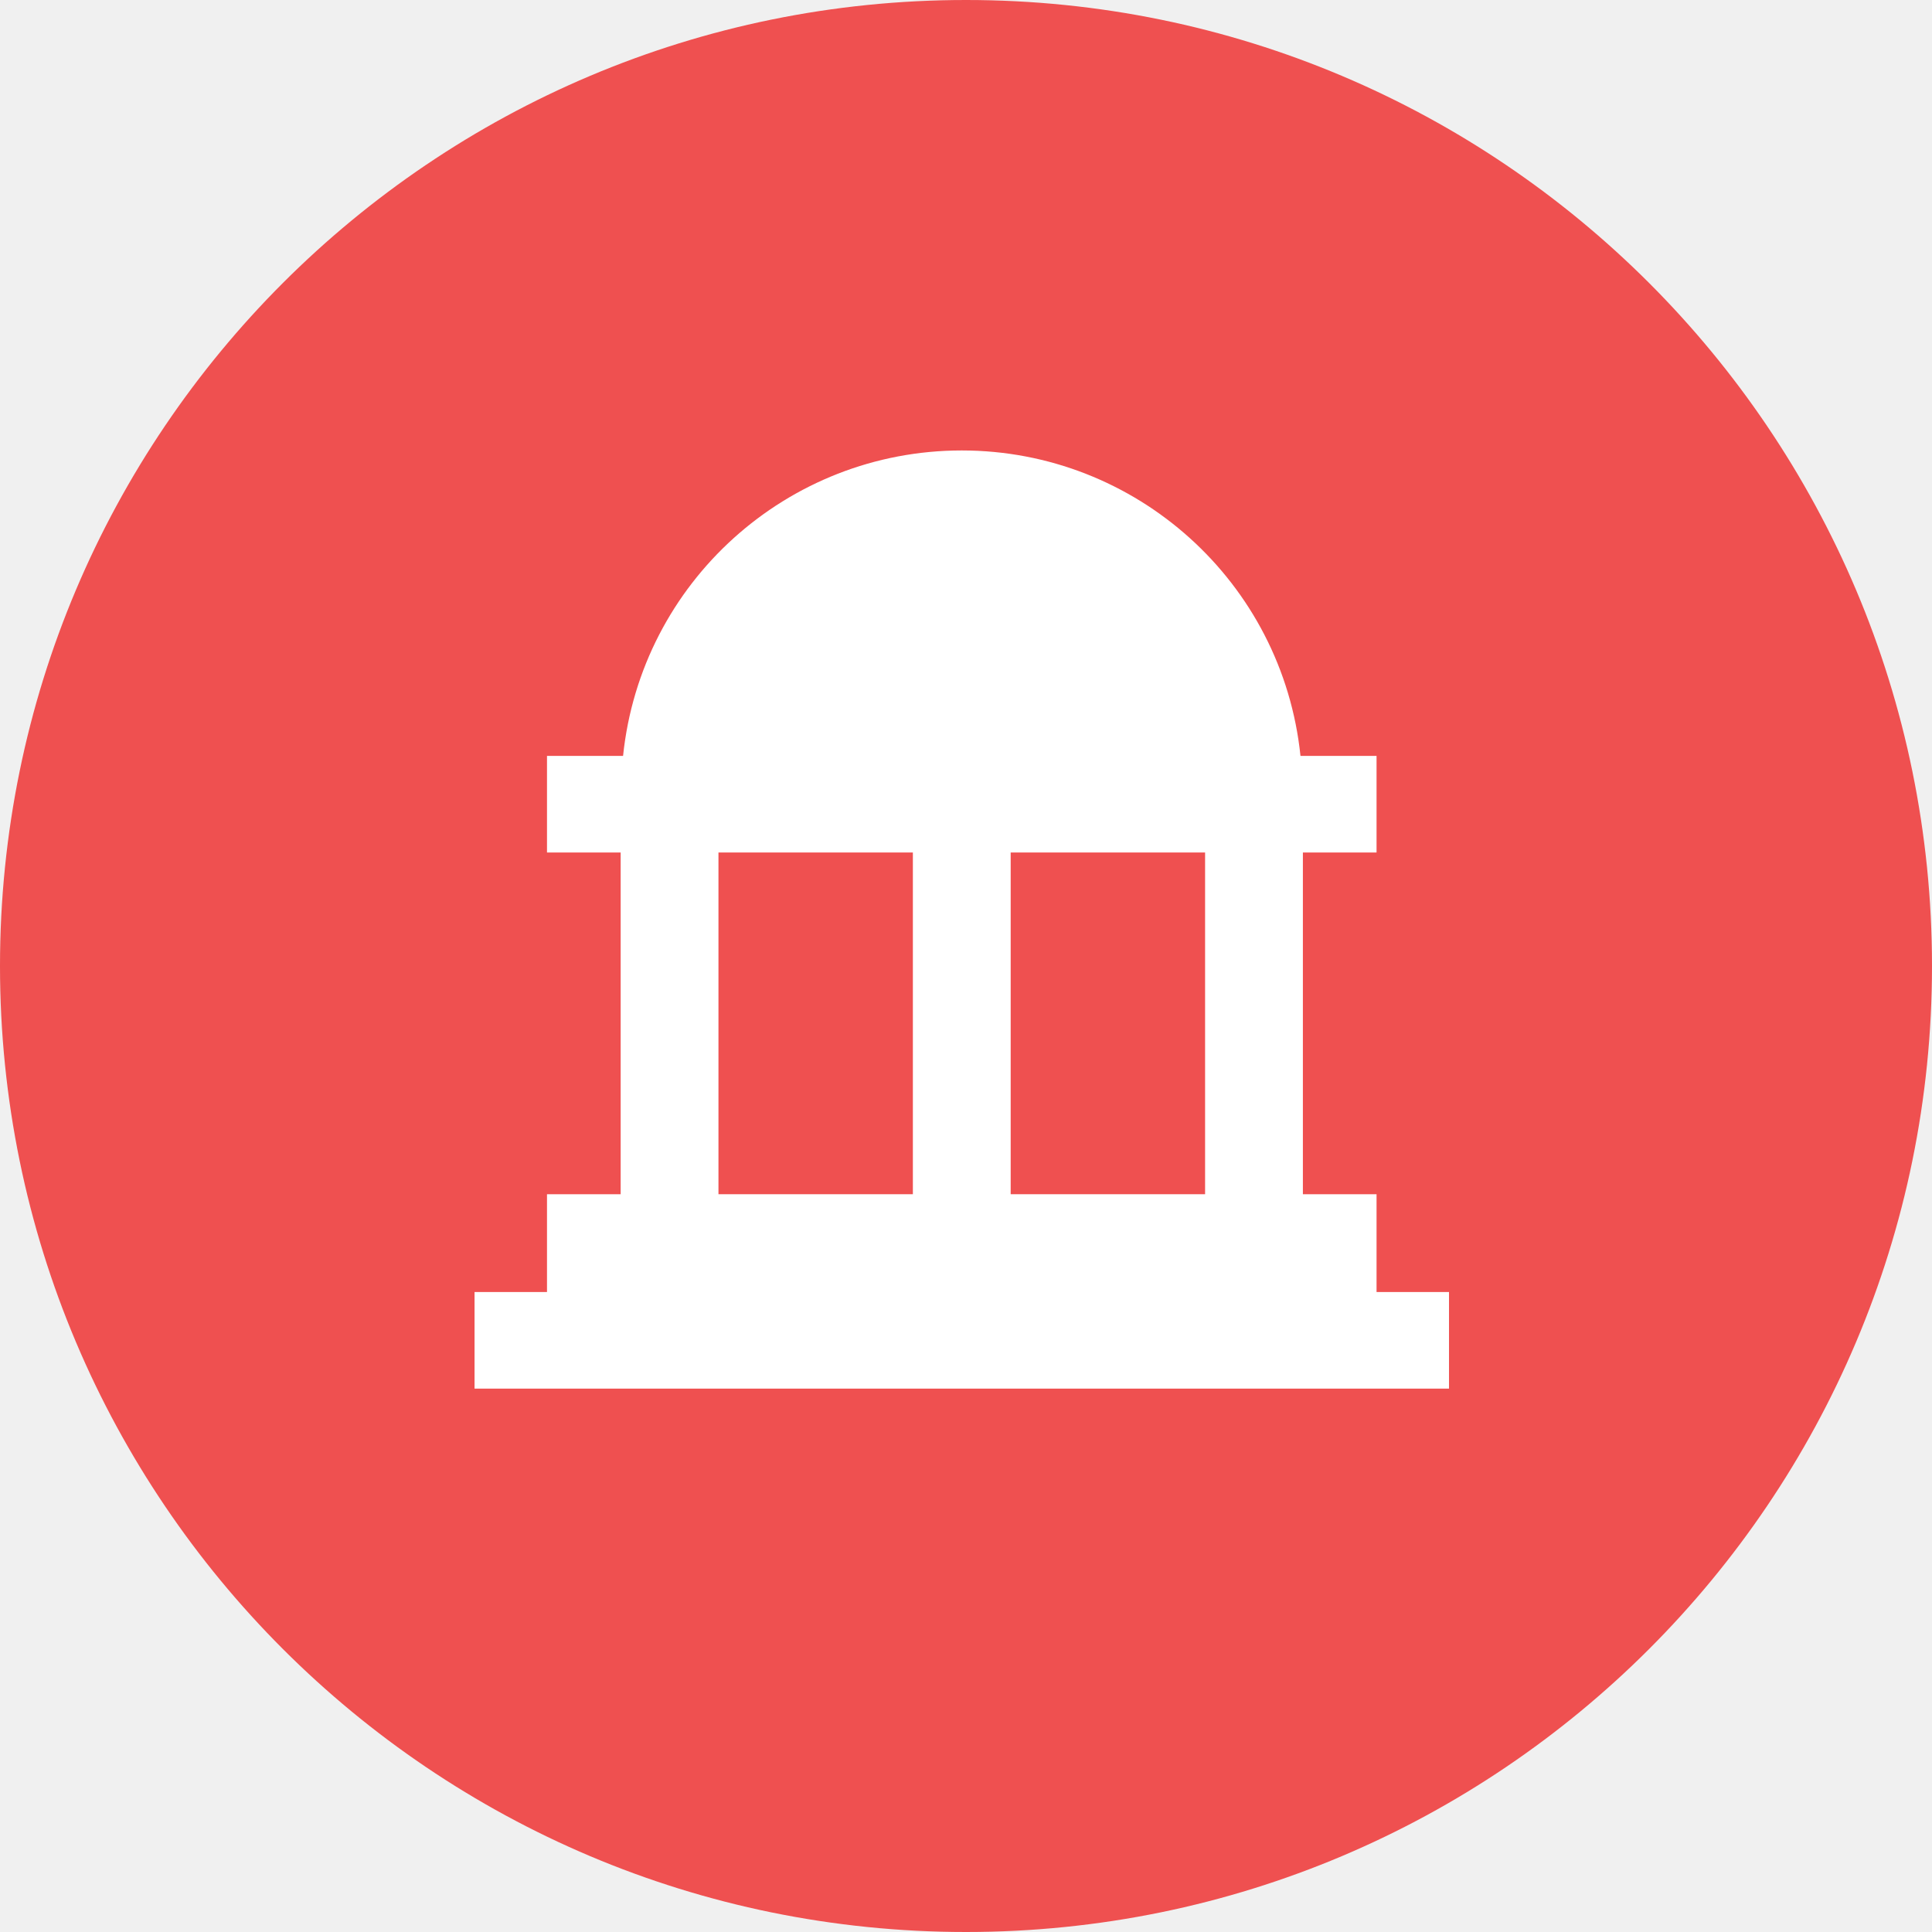
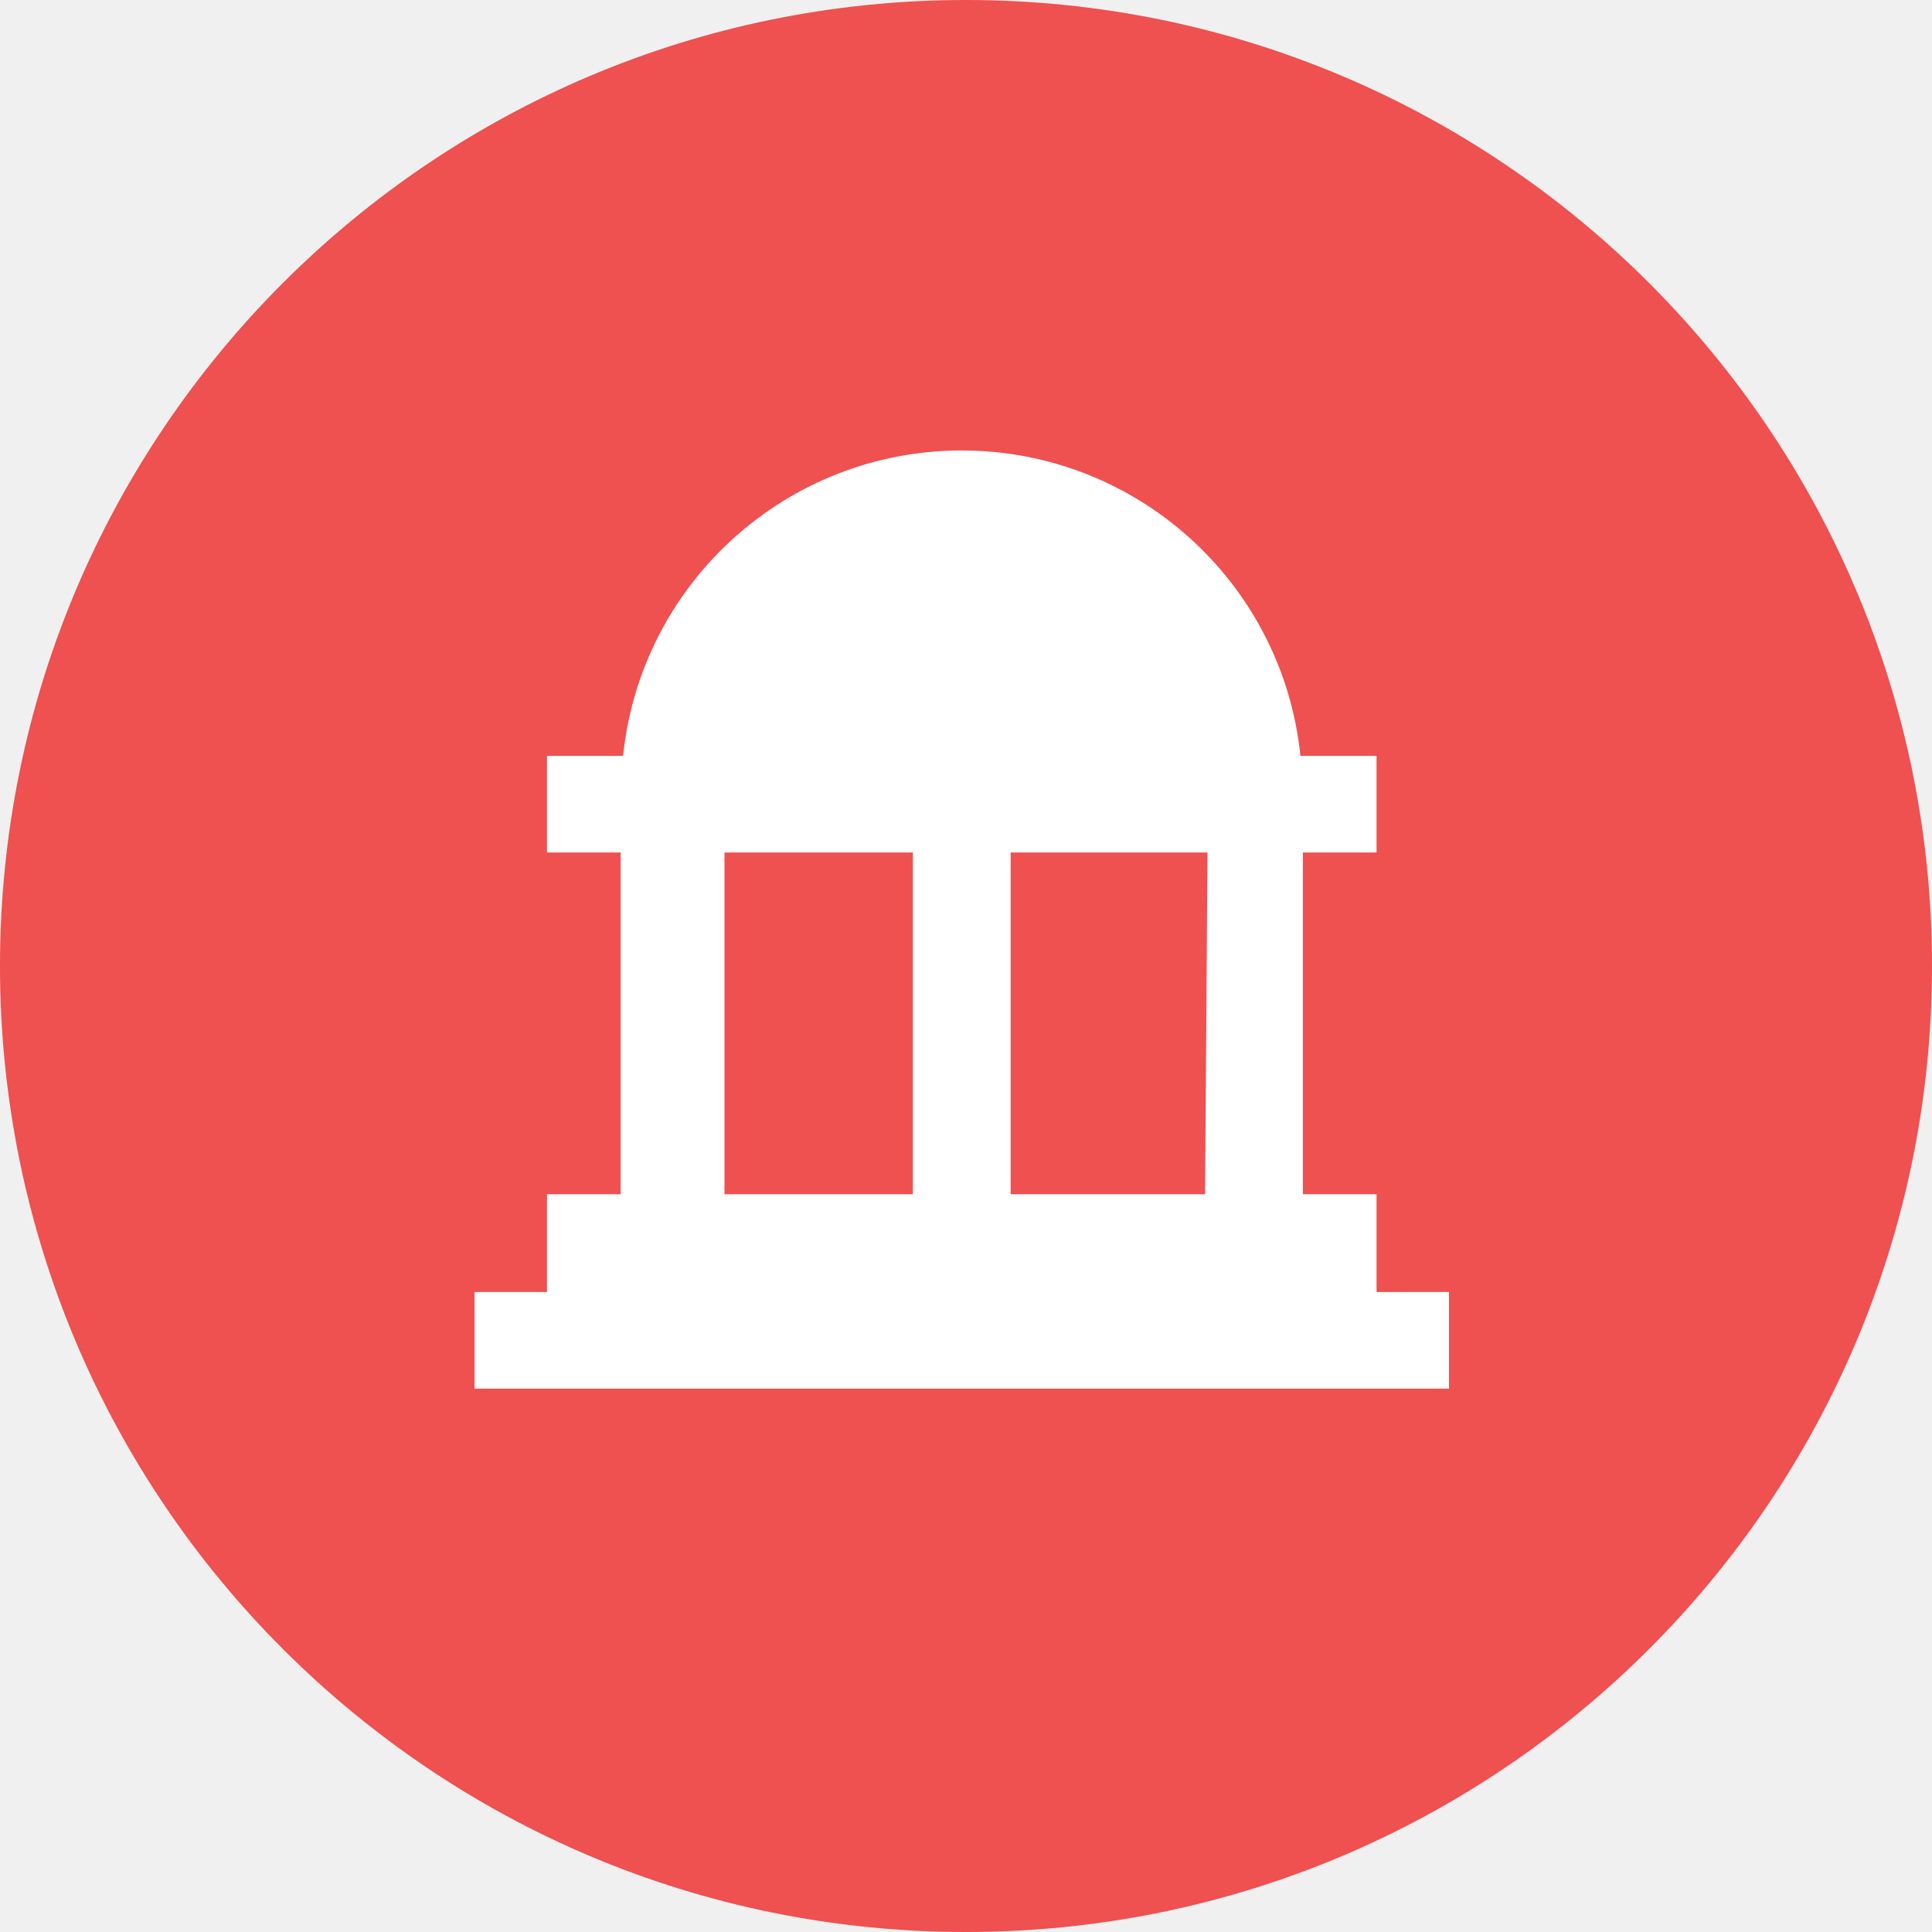
<svg xmlns="http://www.w3.org/2000/svg" viewBox="0 0 16 16">
  <defs>
-     <style>.cls-1{fill:#fff;}.cls-2{fill:#ef5050;}</style>
+     <style>.cls-1{fill:#ef5050;}.cls-2{fill:#fff;}</style>
  </defs>
  <g id="Layer_2" data-name="Layer 2">
    <g id="Layer_1-2" data-name="Layer 1">
-       <circle class="cls-1" cx="8" cy="8" r="7.5" />
-       <path class="cls-2" d="M8,0a8,8,0,1,0,8,8A8,8,0,0,0,8,0Zm4,11.5H3.93v-.8h.6V9.89h.61V7.06H4.53v-.8h.63a2.82,2.82,0,0,1,5.61,0h.63v.8h-.61V9.89h.61v.81H12Z" />
-       <rect class="cls-2" x="5.95" y="7.06" width="1.61" height="2.83" />
-       <rect class="cls-2" x="8.37" y="7.06" width="1.61" height="2.83" />
+       <path class="cls-1" d="M8,0a8,8,0,1,0,8,8A8,8,0,0,0,8,0Z" />
+       <path class="cls-2" d="M11.4,9.89h-.61V7.06h.61v-.8h-.63a2.82,2.82,0,0,0-5.61,0H4.53v.8h.61V9.89H4.53v.81h-.6v.8H12v-.8h-.6Zm-3.84,0H6V7.06H7.56Zm2.42,0H8.37V7.06H10Z" />
    </g>
  </g>
</svg>
